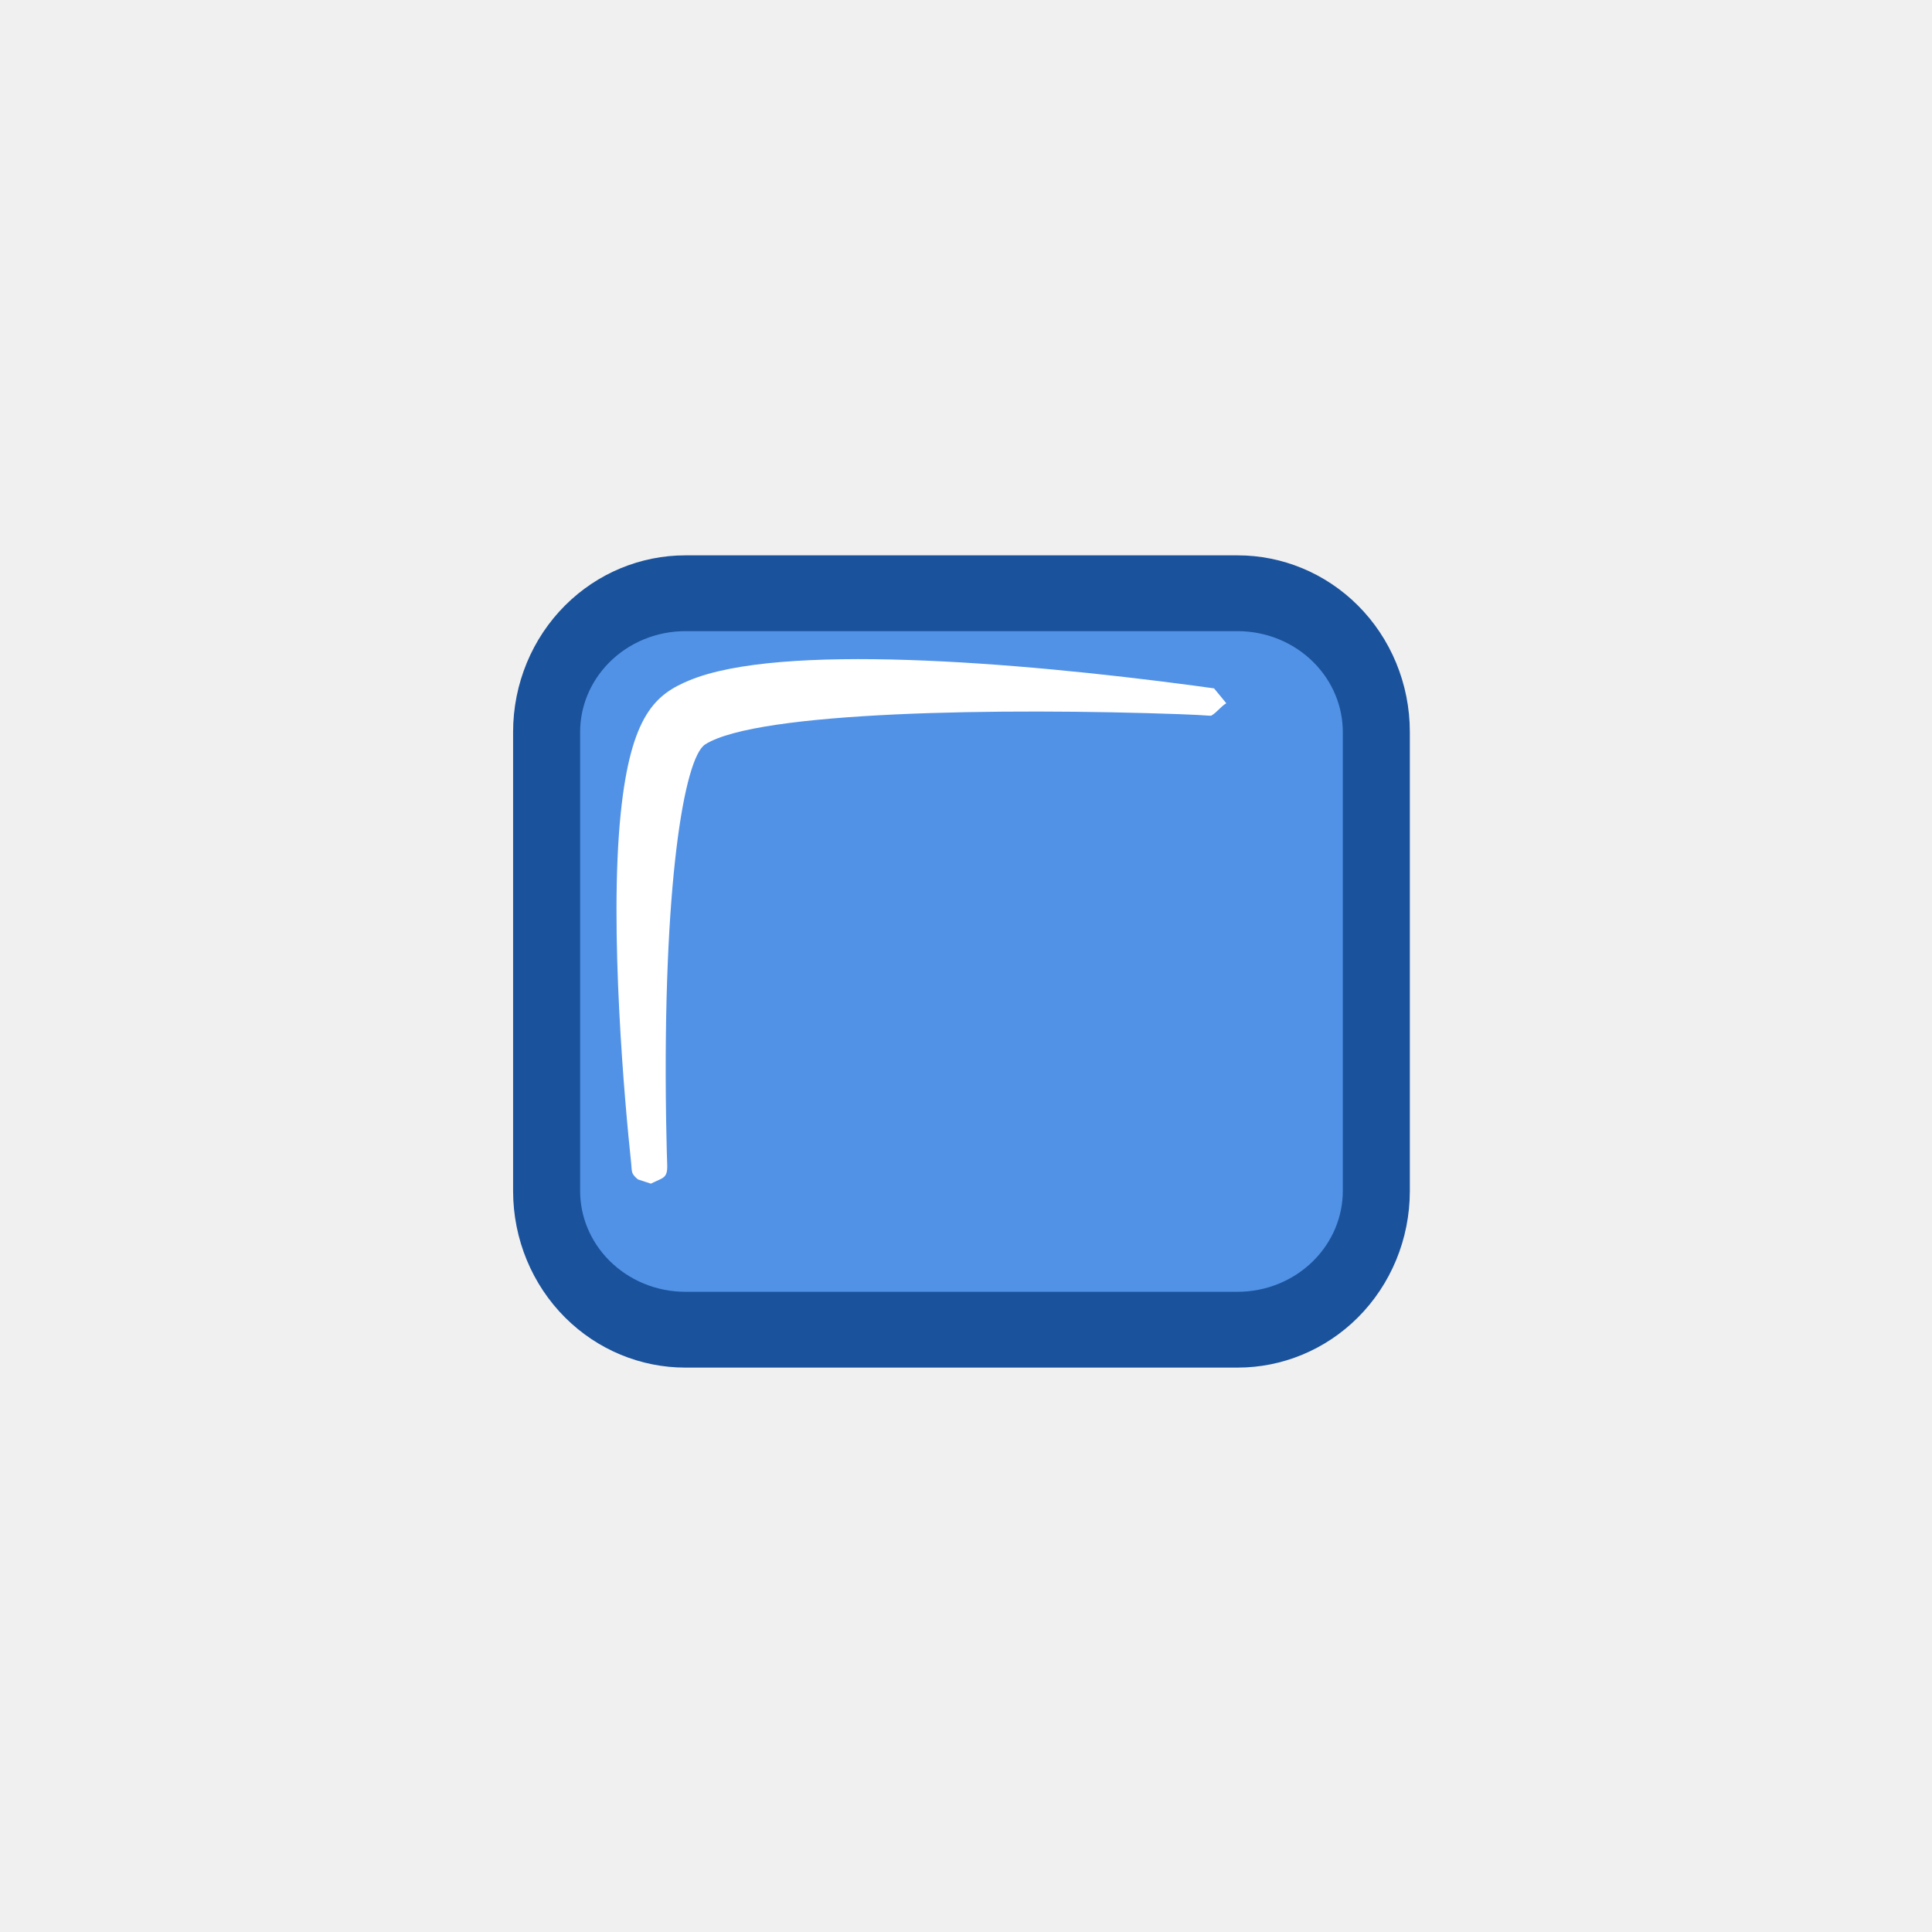
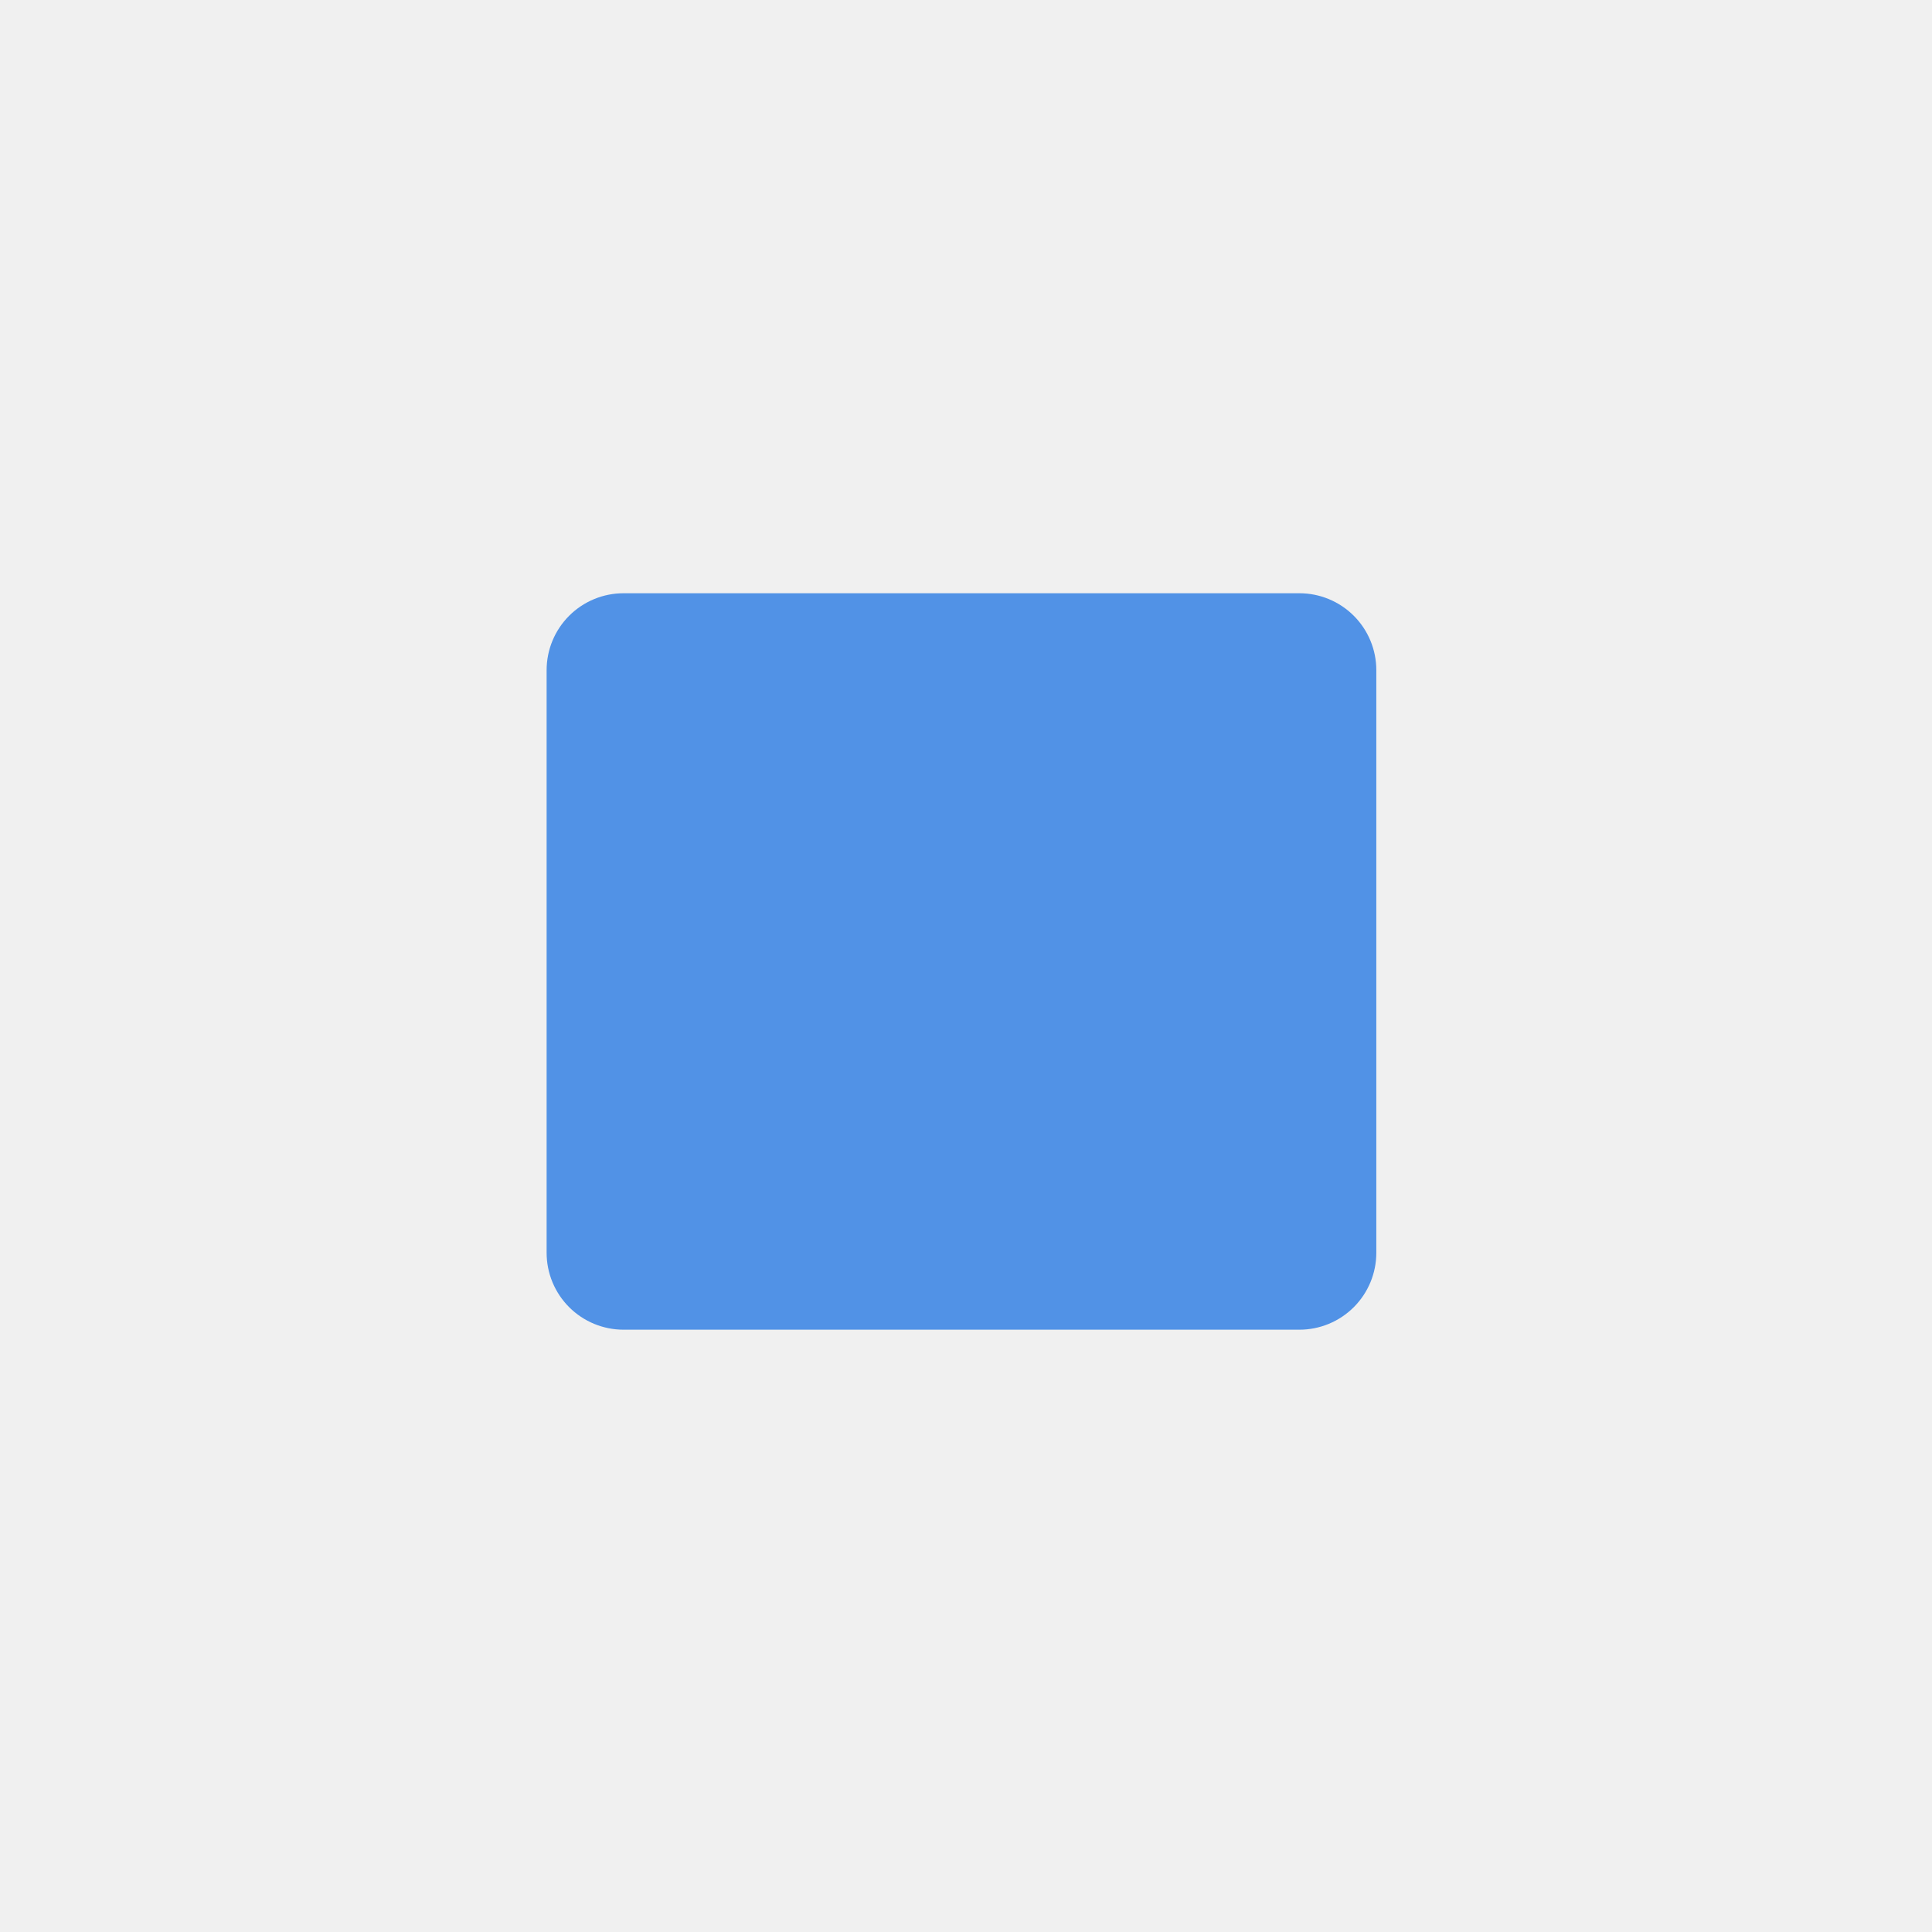
- <svg xmlns="http://www.w3.org/2000/svg" width="100%" height="100%" viewBox="0 0 178 178" version="1.1" xml:space="preserve" style="fill-rule:evenodd;clip-rule:evenodd;stroke-linecap:round;stroke-linejoin:round;stroke-miterlimit:1.5;">
-   <g transform="matrix(1,0,0,1,-2611.66,0)">
-     <g id="bp" transform="matrix(0.278212,0,0,0.319339,3057.431,-78.69737)">
+ <svg xmlns="http://www.w3.org/2000/svg" width="100%" height="100%" viewBox="0 0 178 178" version="1.1" xml:space="preserve" style="fill-rule:evenodd;clip-rule:evenodd;stroke-linejoin:round;stroke-miterlimit:2;">
+   <g transform="matrix(1,0,0,1,-1032.874,0)">
+     <g id="bp" transform="matrix(0.278212,0,0,0.319339,1478.645,-78.69737)">
      <rect x="-1602.271" y="246.438" width="636.799" height="554.787" style="fill:none;" />
      <g transform="matrix(2.566412,0,0,2.528283,-2211.585,-3845.017)">
-         <path d="M415.013,1701.798C415.013,1697.601 413.128,1693.575 409.772,1690.607C406.415,1687.639 401.863,1685.972 397.117,1685.972L325.848,1685.972C321.102,1685.972 316.55,1687.639 313.193,1690.607C309.837,1693.575 307.952,1697.601 307.952,1701.798L307.952,1754.183C307.952,1758.38 309.837,1762.406 313.193,1765.374C316.55,1768.342 321.102,1770.01 325.848,1770.01L397.117,1770.01C401.863,1770.01 406.415,1768.342 409.772,1765.374C413.128,1762.406 415.013,1758.38 415.013,1754.183C415.013,1739.188 415.013,1716.793 415.013,1701.798Z" style="fill:rgb(81,146,230);stroke:rgb(26,82,156);stroke-width:8.65px;" />
-       </g>
-       <g transform="matrix(3.594379,0,0,3.131466,-10989.566,246.4382)">
-         <path d="M2724.642,64.793C2724.135,65.093 2723.788,65.621 2723.281,65.921C2723.177,65.983 2723.166,65.901 2720.354,65.799C2704.071,65.215 2681.453,65.512 2676.629,68.585C2674.699,69.814 2672.698,81.461 2673.03,103.101C2673.064,105.337 2673.119,106.958 2673.13,107.293C2673.174,108.585 2672.782,108.475 2671.624,109.053C2671.616,109.057 2670.44,108.67 2670.427,108.659C2669.777,108.1 2669.9,108.002 2669.809,107.148C2669.244,101.862 2667.761,85.574 2668.846,74.959C2669.784,65.781 2672.126,63.956 2675.153,62.692C2683.468,59.22 2705.159,60.975 2721.596,63.159C2722.518,63.281 2723.514,63.422 2723.515,63.422L2724.642,64.793Z" style="fill:white;" />
+         <path d="M415.013,1694.749C415.013,1692.421 413.968,1690.189 412.106,1688.542C410.245,1686.896 407.721,1685.972 405.088,1685.972C384.692,1685.972 338.273,1685.972 317.877,1685.972C315.244,1685.972 312.72,1686.896 310.859,1688.542C308.997,1690.189 307.952,1692.421 307.952,1694.749C307.952,1710.887 307.952,1745.094 307.952,1761.232C307.952,1763.56 308.997,1765.793 310.859,1767.439C312.72,1769.085 315.244,1770.01 317.877,1770.01C338.273,1770.01 384.692,1770.01 405.088,1770.01C407.721,1770.01 410.245,1769.085 412.106,1767.439C413.968,1765.793 415.013,1763.56 415.013,1761.232C415.013,1745.094 415.013,1710.887 415.013,1694.749Z" style="fill:rgb(81,146,230);" />
      </g>
    </g>
  </g>
</svg>
